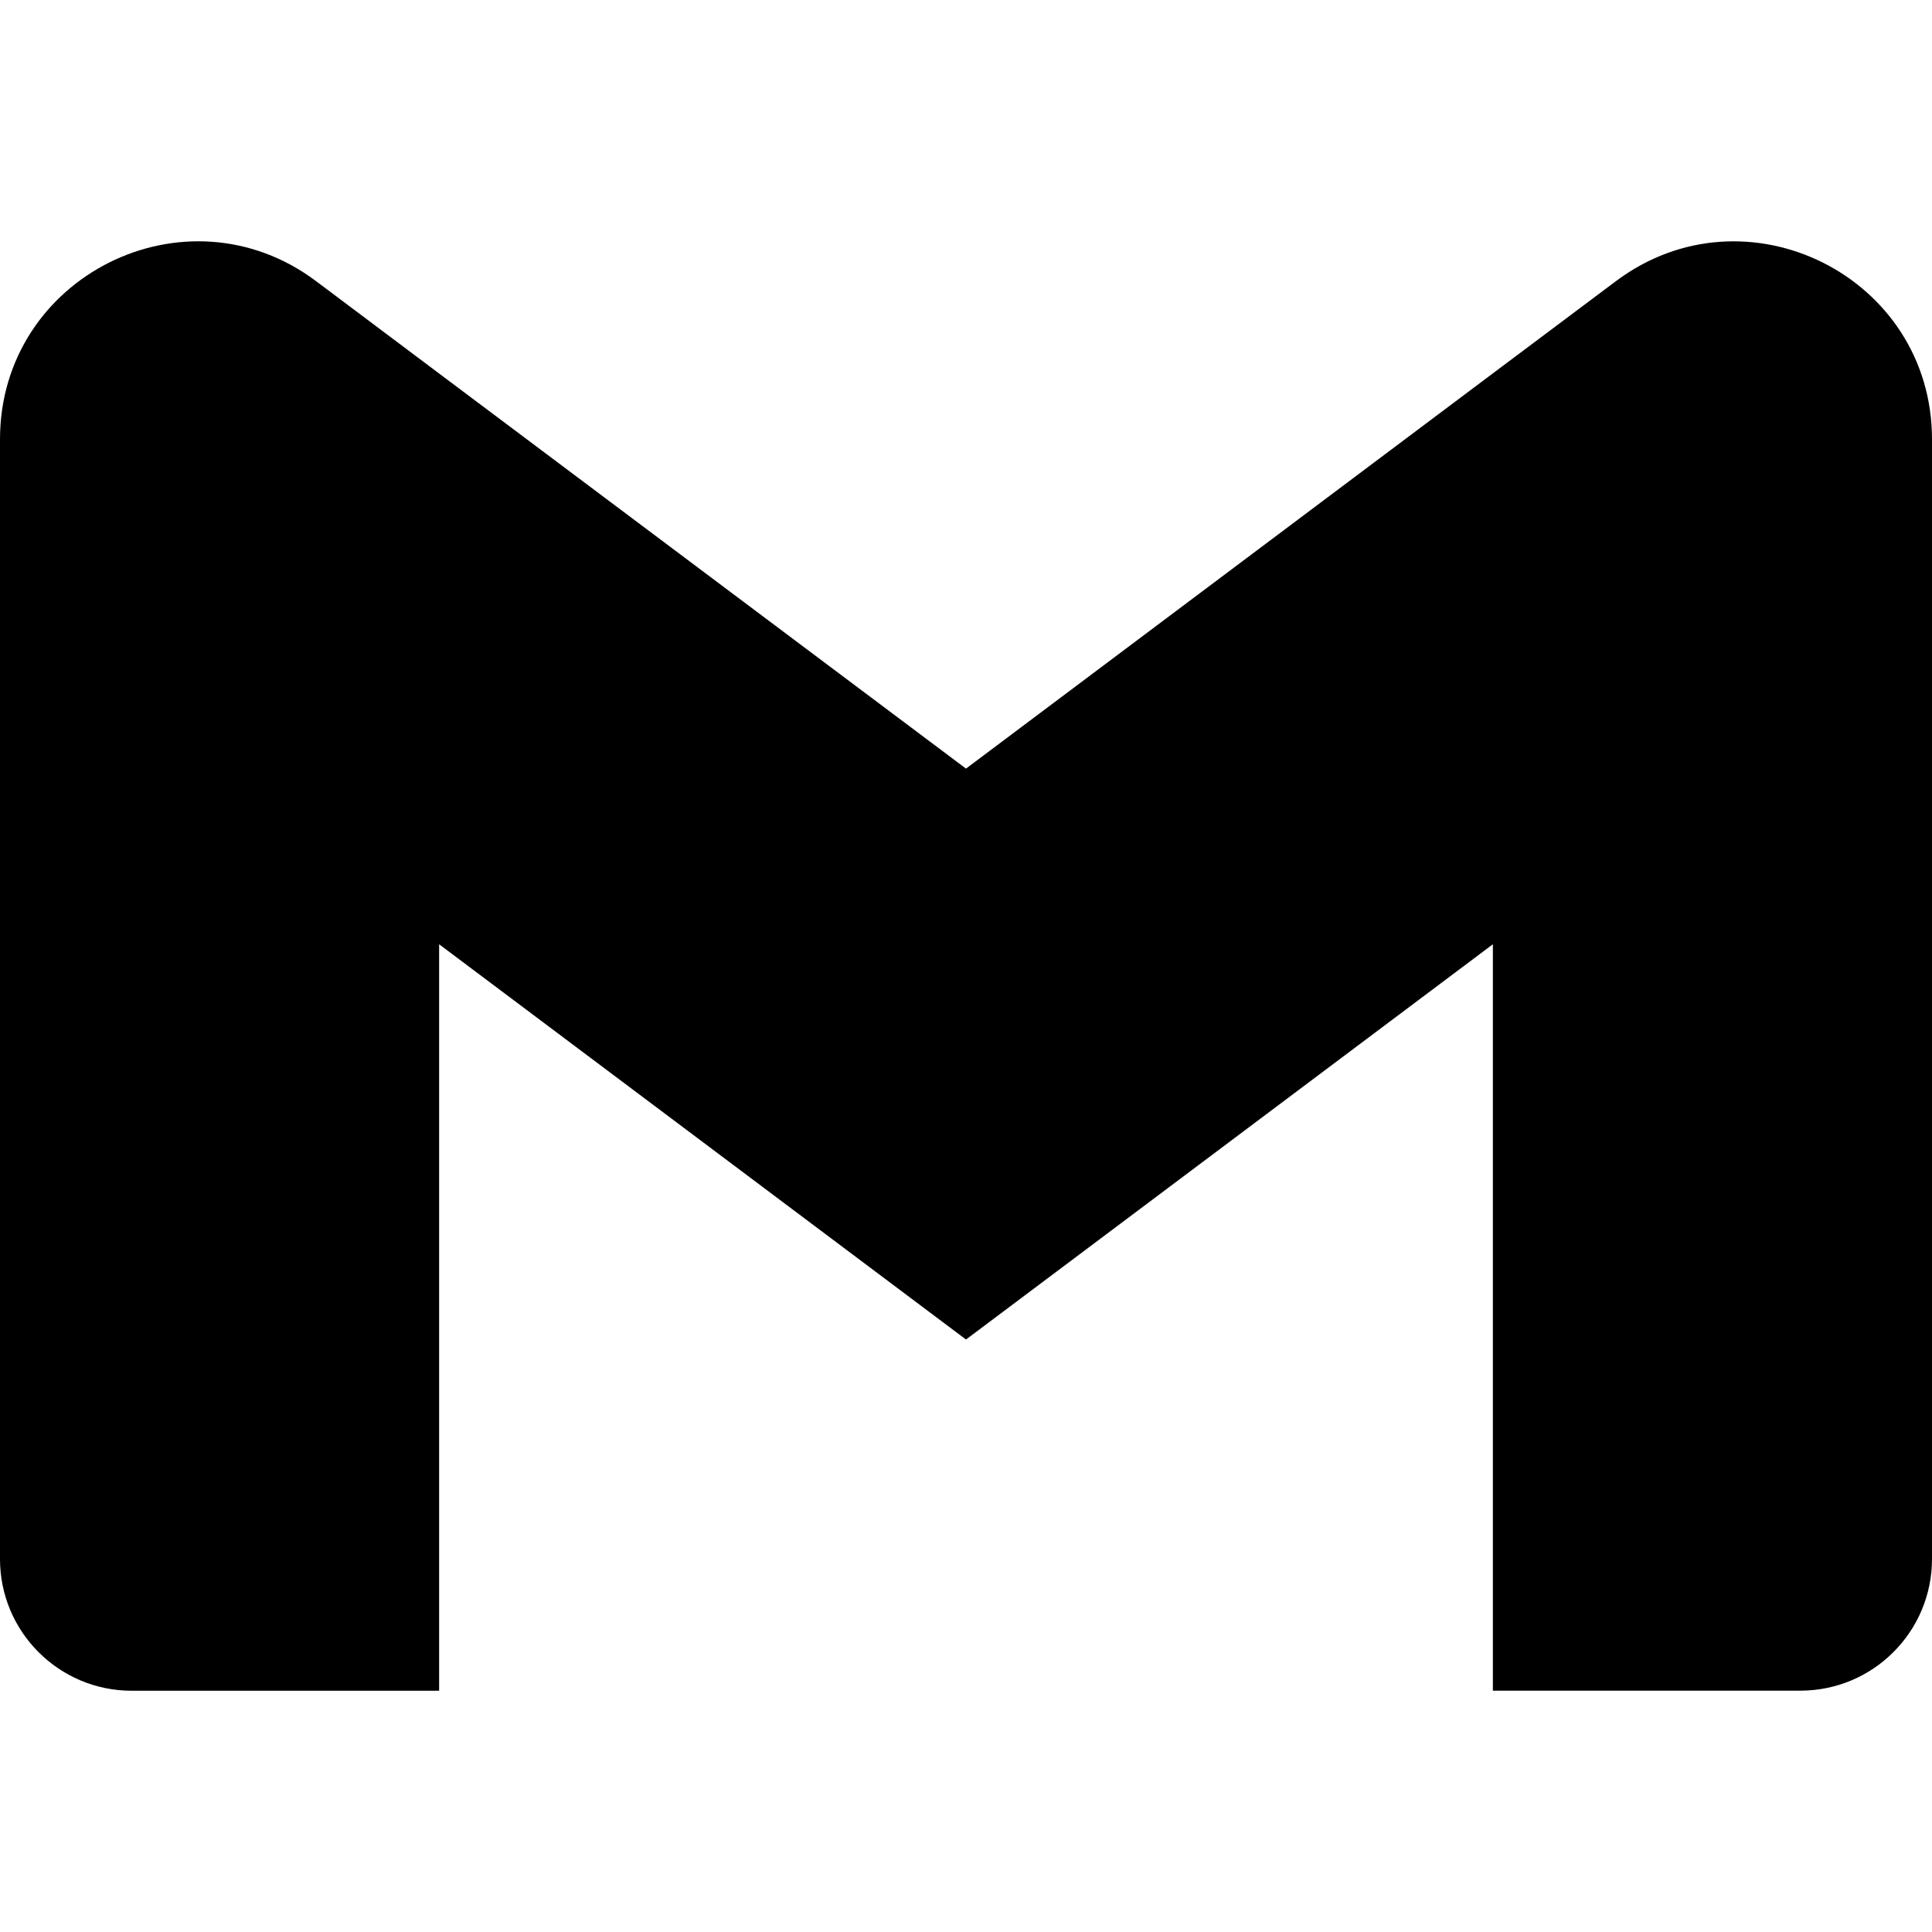
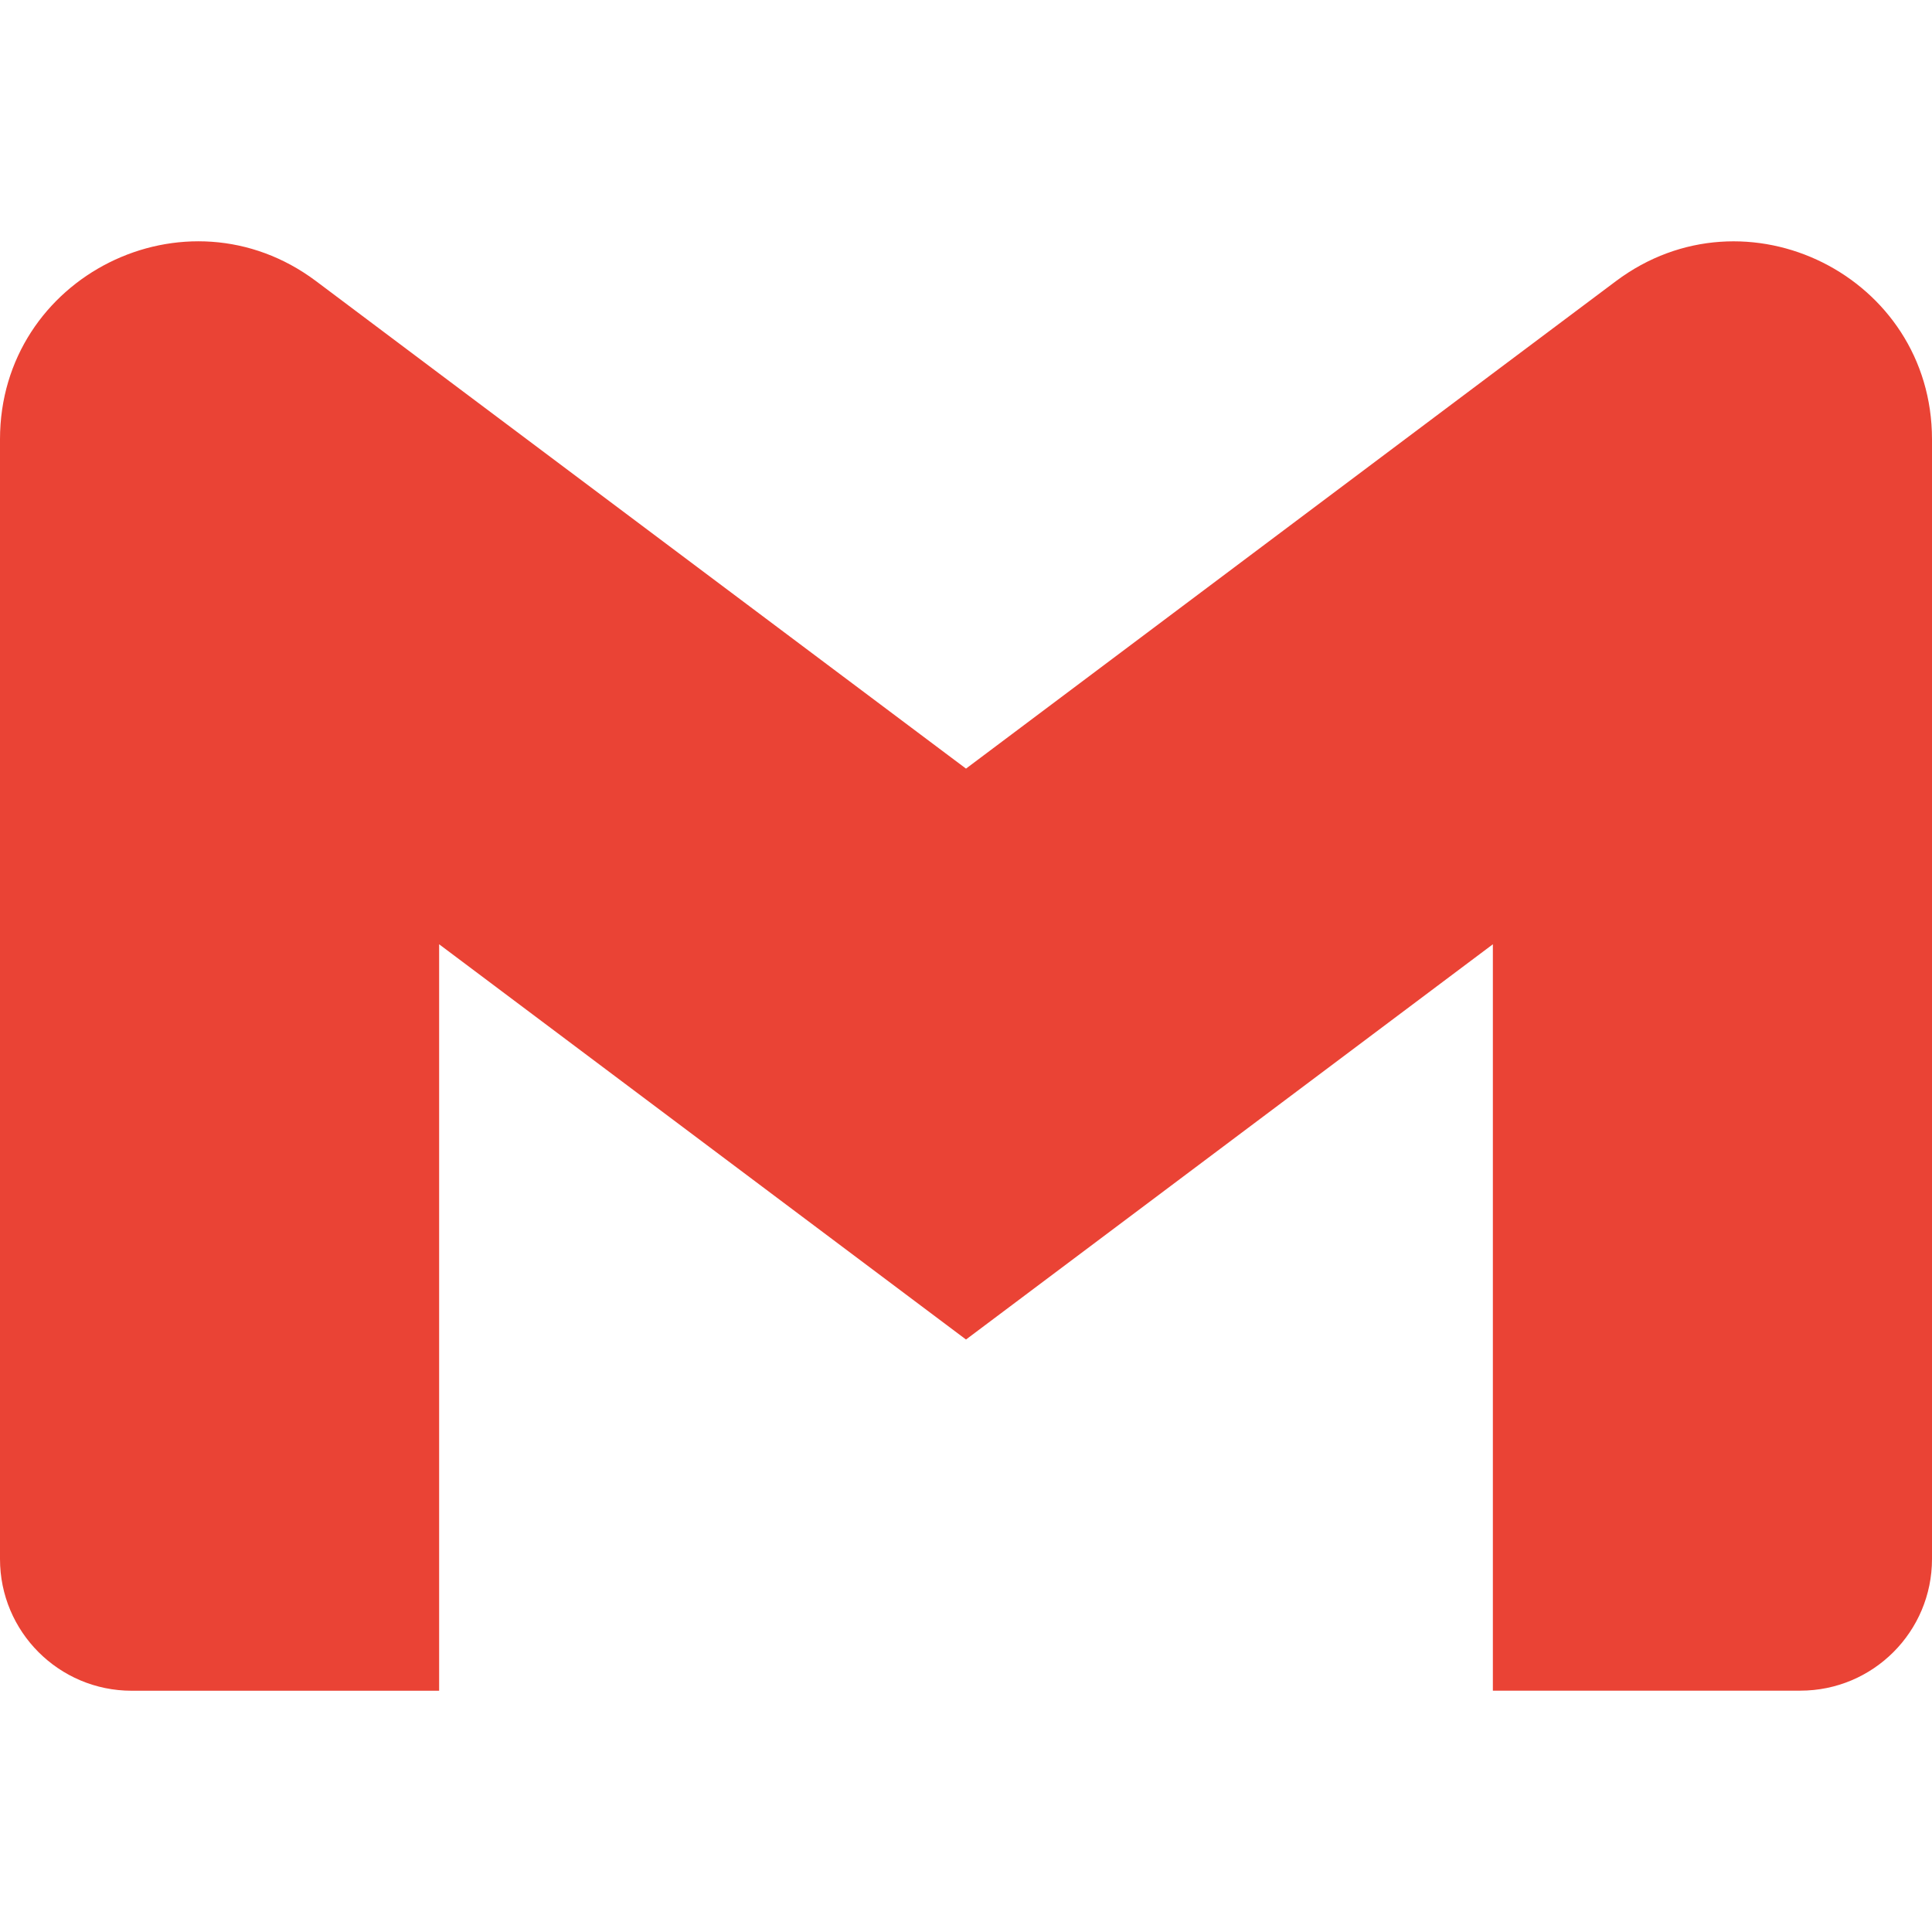
- <svg xmlns="http://www.w3.org/2000/svg" role="img" viewBox="0 0 24 24">
+ <svg xmlns="http://www.w3.org/2000/svg" role="img" viewBox="0 0 24 24" fill="#EA4335">
  <path d="M24 5.457v13.909c0 .904-.732 1.636-1.636 1.636h-3.819V11.73L12 16.64l-6.545-4.91v9.273H1.636A1.636 1.636 0 0 1 0 19.366V5.457c0-2.023 2.309-3.178 3.927-1.964L5.455 4.64 12 9.548l6.545-4.91 1.528-1.145C21.69 2.28 24 3.434 24 5.457z" />
</svg>
